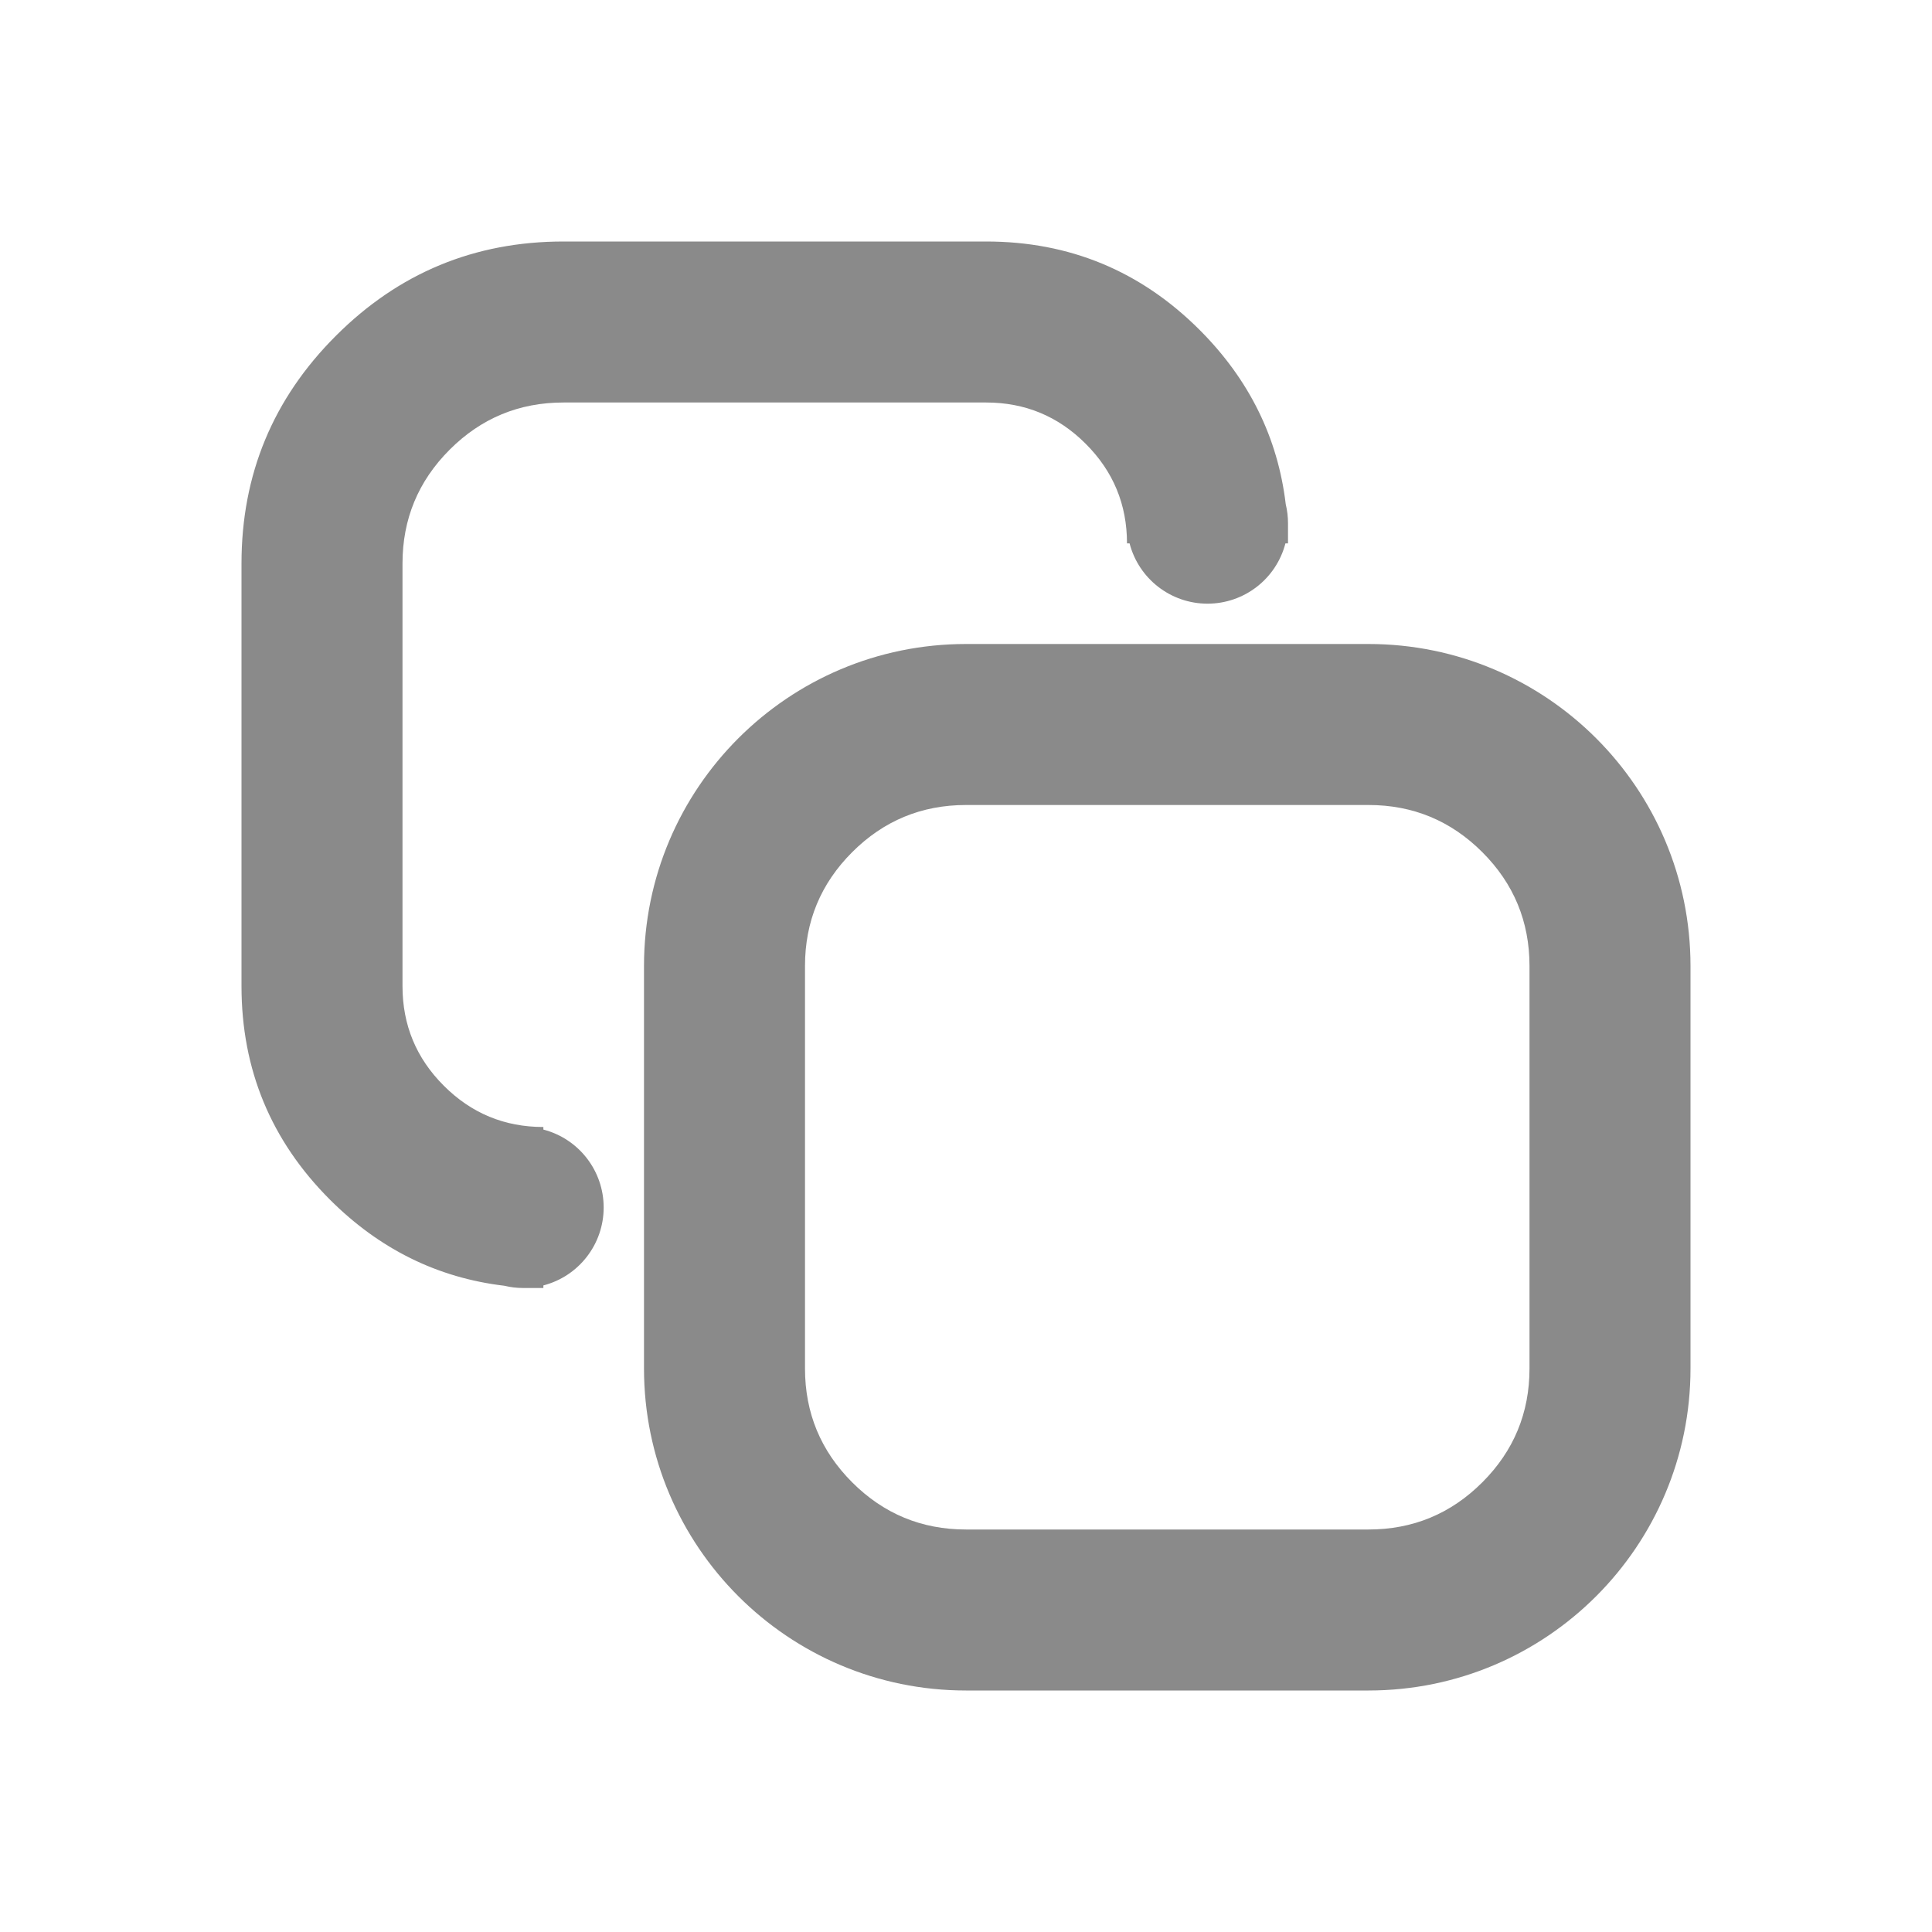
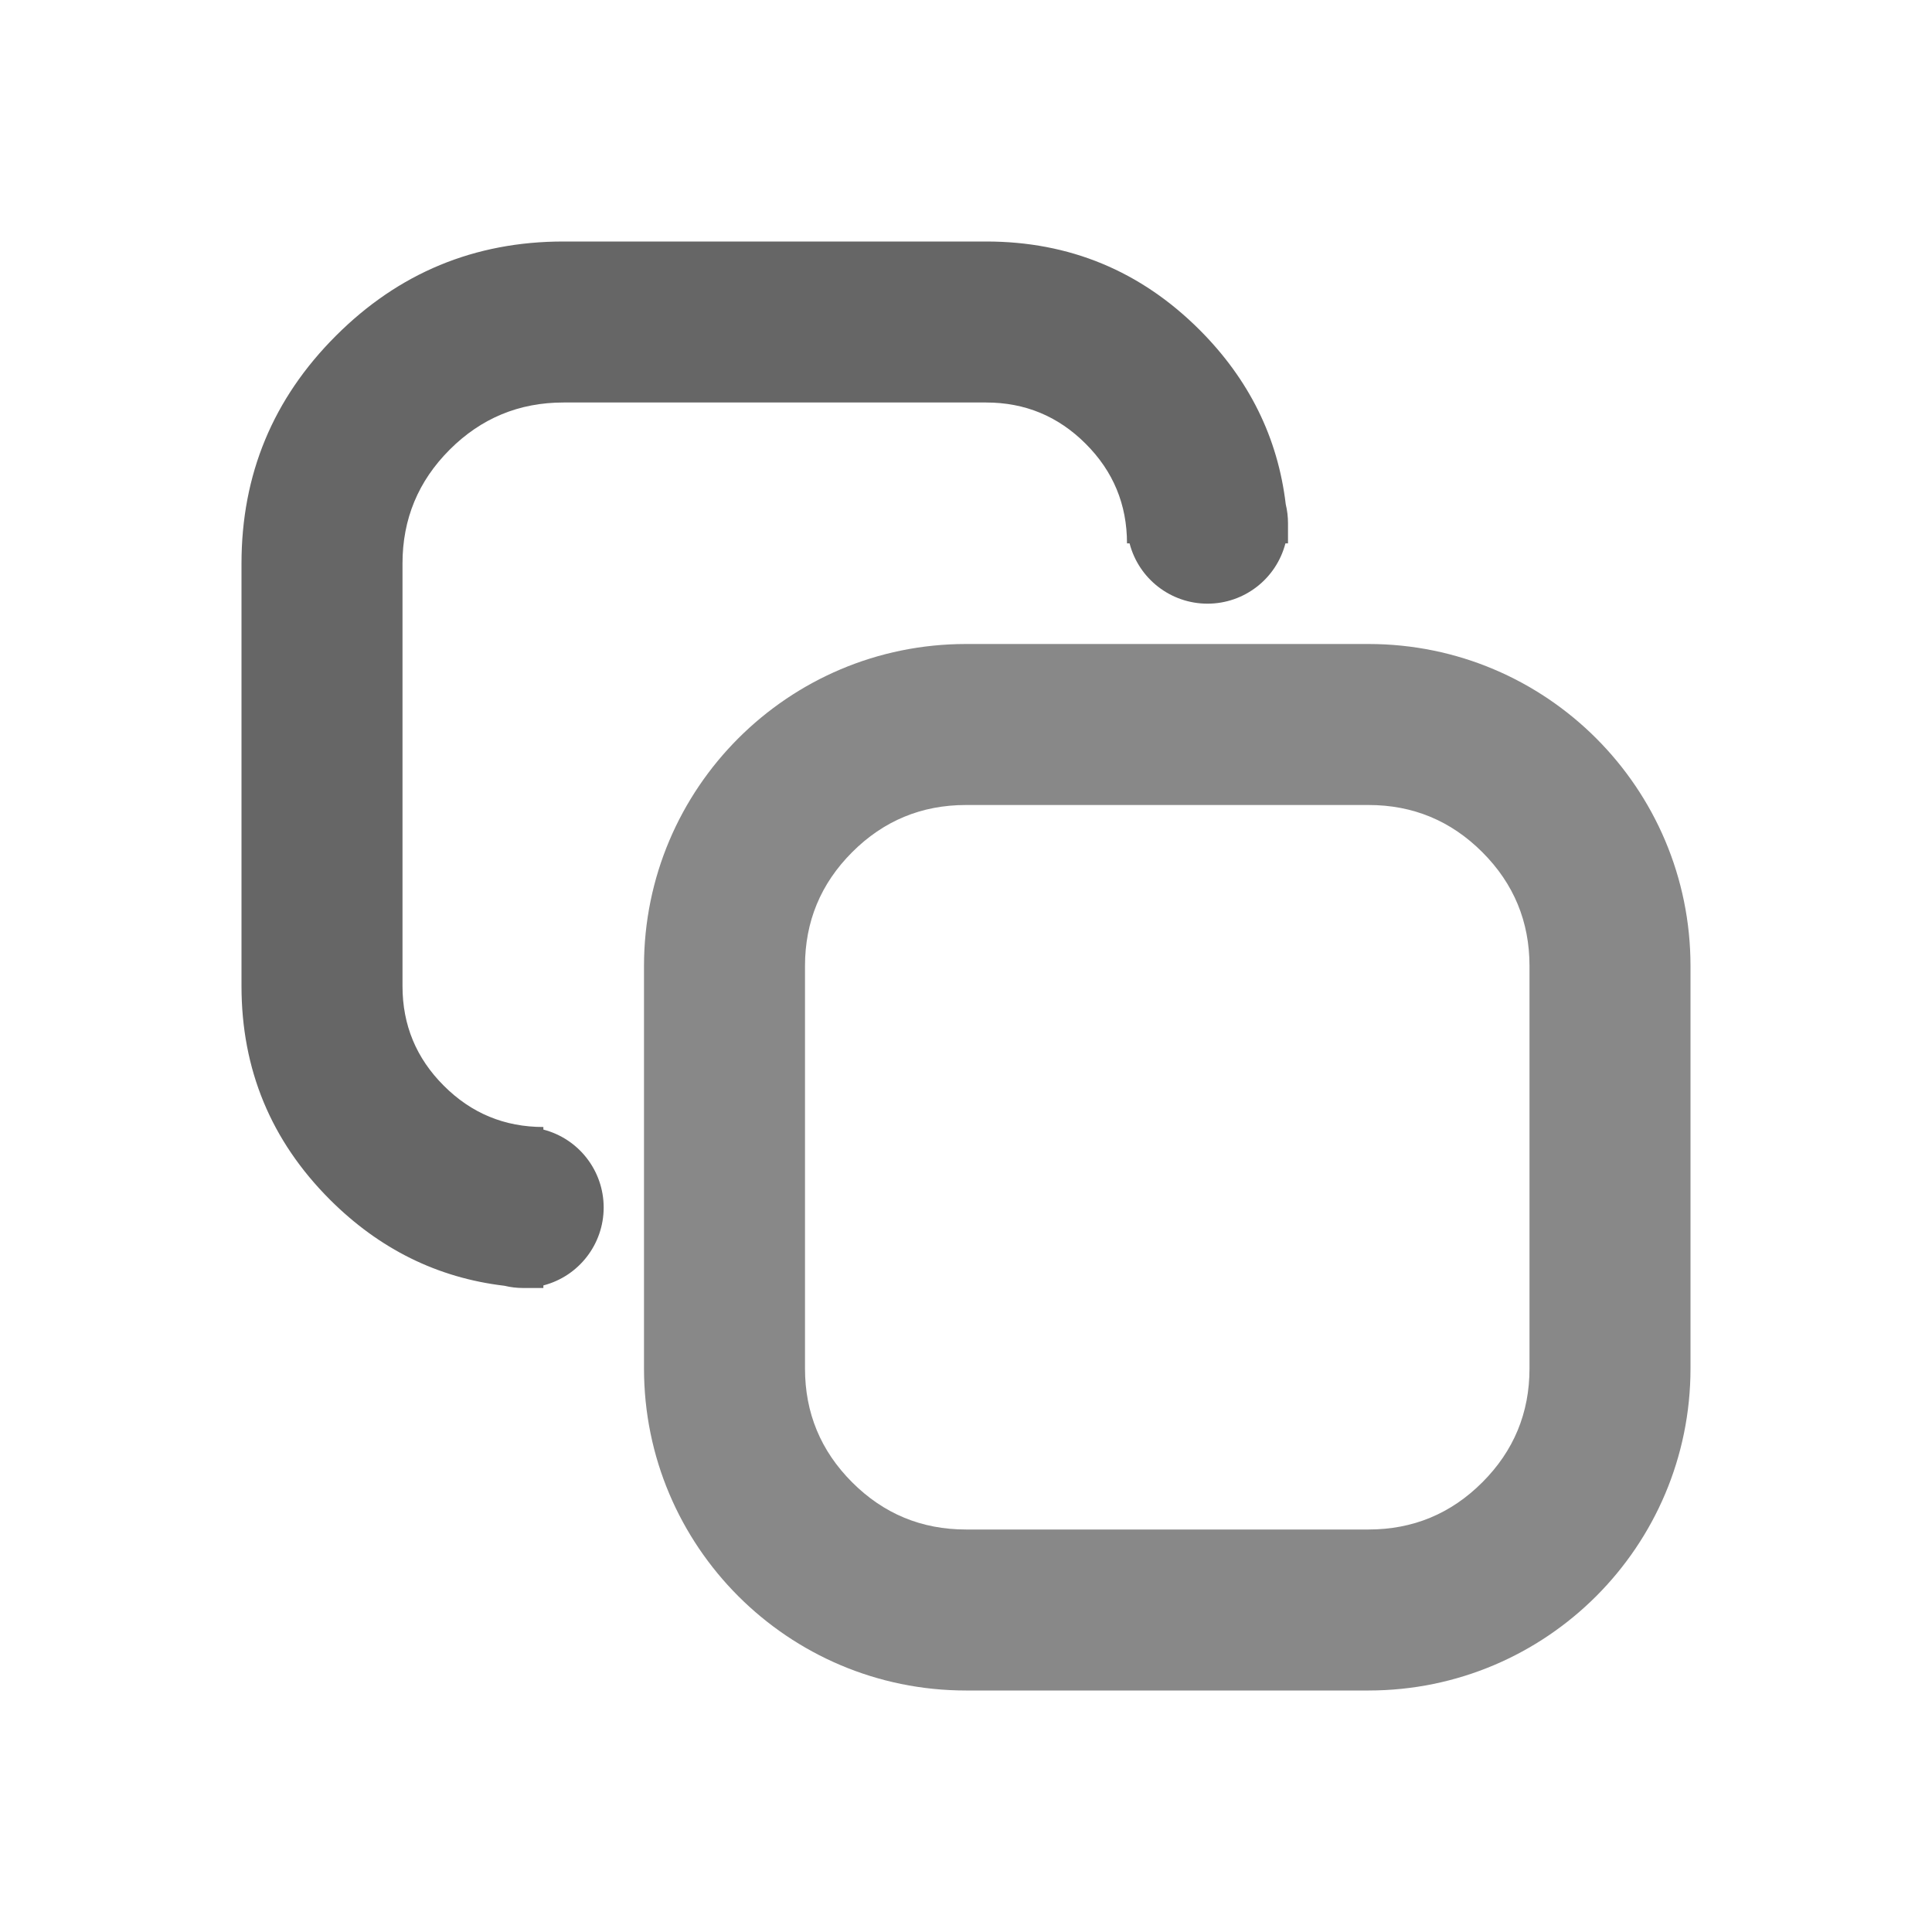
<svg xmlns="http://www.w3.org/2000/svg" t="1736854525959" class="icon" viewBox="0 0 1024 1024" version="1.1" p-id="2077" width="200" height="200">
-   <path d="M174.848 635.819q39.381 39.339 92.416 45.653A42.667 42.667 0 0 0 277.333 682.667h10.667v-1.365a42.667 42.667 0 0 0 0-82.603V597.333q-30.933 0-52.779-21.888Q213.333 553.6 213.333 522.667V298.667q0-35.328 25.003-60.331T298.667 213.333h224q30.933 0 52.779 21.888Q597.333 257.067 597.333 288h1.365a42.667 42.667 0 0 0 82.603 0H682.667V277.333a42.667 42.667 0 0 0-1.195-10.069q-6.315-53.035-45.653-92.416Q588.928 128 522.667 128H298.667Q227.968 128 178.005 178.005 128 227.968 128 298.667v224q0 66.261 46.848 113.152z" p-id="2078" fill="#8a8a8a" />
-   <path d="M341.333 725.333v-213.333a170.667 170.667 0 0 1 170.667-170.667h213.333a170.667 170.667 0 0 1 170.667 170.667v213.333a170.667 170.667 0 0 1-170.667 170.667h-213.333a170.667 170.667 0 0 1-170.667-170.667z m85.333 0q0 35.328 25.003 60.331T512 810.667h213.333q35.328 0 60.331-25.003T810.667 725.333v-213.333q0-35.328-25.003-60.331T725.333 426.667h-213.333q-35.328 0-60.331 25.003T426.667 512v213.333z" p-id="2079" fill="#8a8a8a" />
+   <path d="M174.848 635.819q39.381 39.339 92.416 45.653A42.667 42.667 0 0 0 277.333 682.667h10.667v-1.365a42.667 42.667 0 0 0 0-82.603V597.333q-30.933 0-52.779-21.888Q213.333 553.6 213.333 522.667V298.667q0-35.328 25.003-60.331T298.667 213.333h224q30.933 0 52.779 21.888Q597.333 257.067 597.333 288h1.365a42.667 42.667 0 0 0 82.603 0H682.667V277.333a42.667 42.667 0 0 0-1.195-10.069q-6.315-53.035-45.653-92.416Q588.928 128 522.667 128H298.667Q227.968 128 178.005 178.005 128 227.968 128 298.667v224q0 66.261 46.848 113.152z" p-id="2078" fill="#666" />
+   <path d="M341.333 725.333v-213.333a170.667 170.667 0 0 1 170.667-170.667h213.333a170.667 170.667 0 0 1 170.667 170.667v213.333a170.667 170.667 0 0 1-170.667 170.667h-213.333a170.667 170.667 0 0 1-170.667-170.667z m85.333 0q0 35.328 25.003 60.331T512 810.667h213.333q35.328 0 60.331-25.003T810.667 725.333v-213.333q0-35.328-25.003-60.331T725.333 426.667h-213.333q-35.328 0-60.331 25.003T426.667 512v213.333z" p-id="2079" fill="#888" />
</svg>
